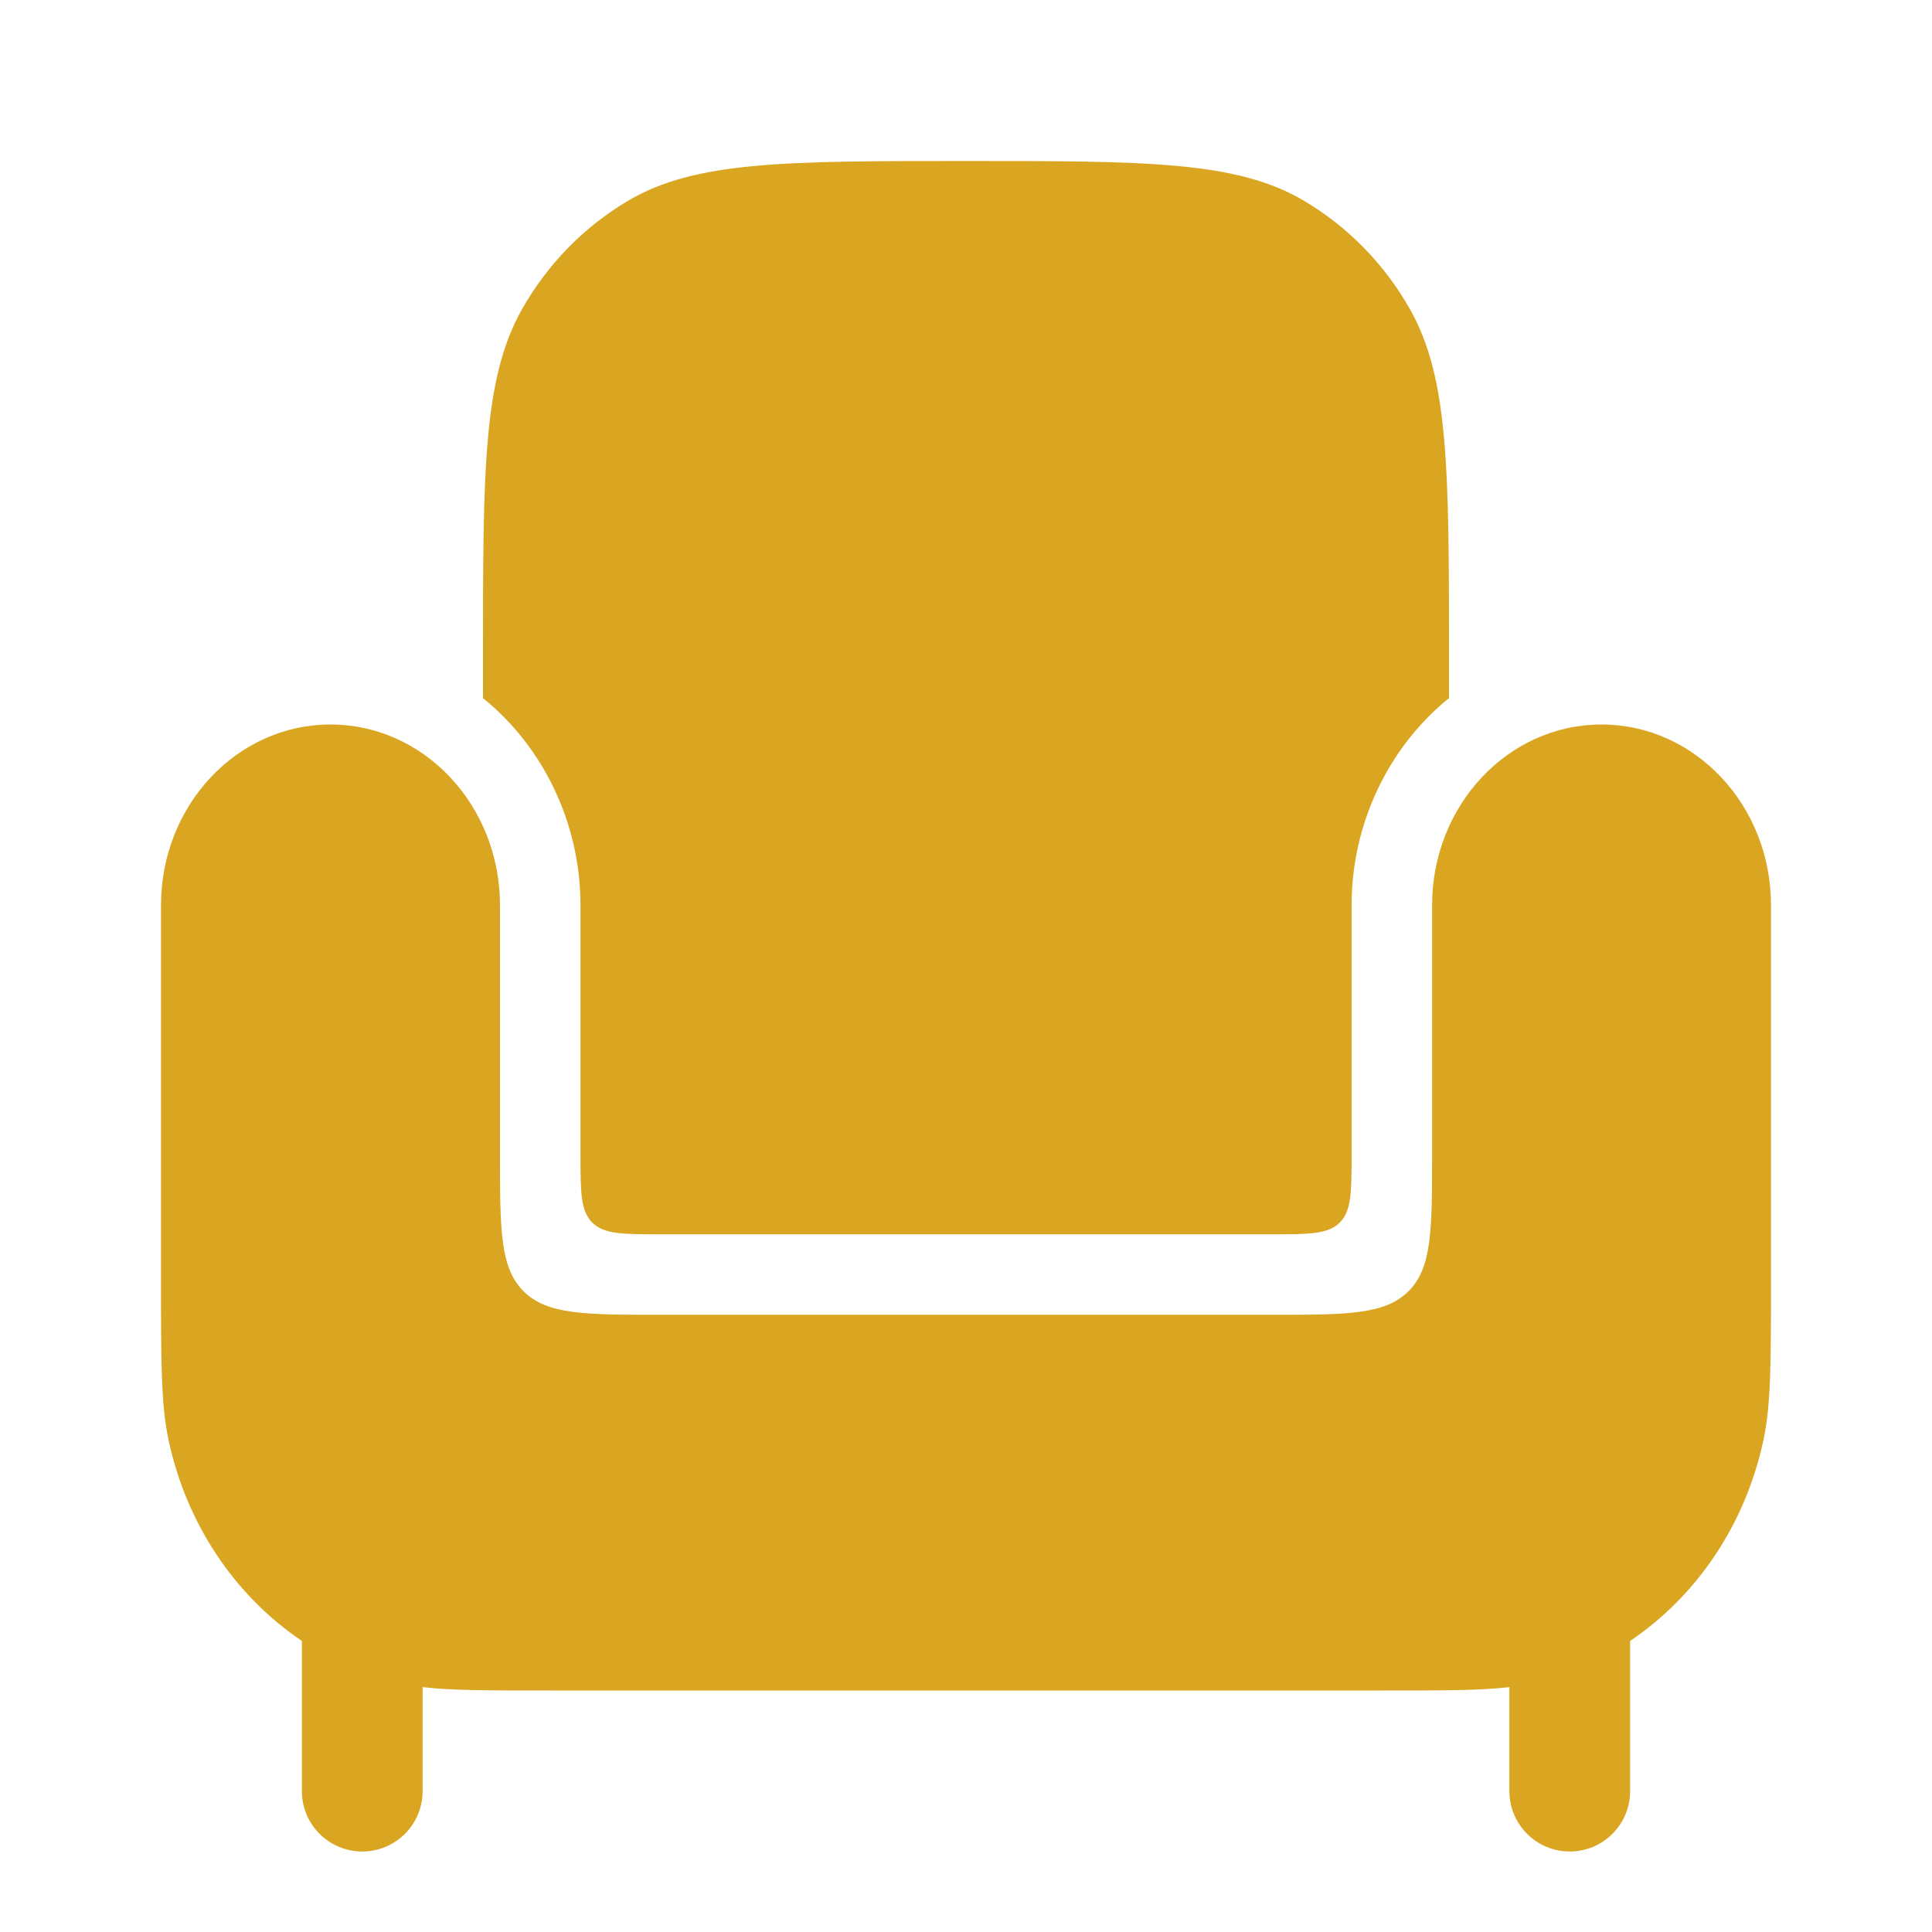
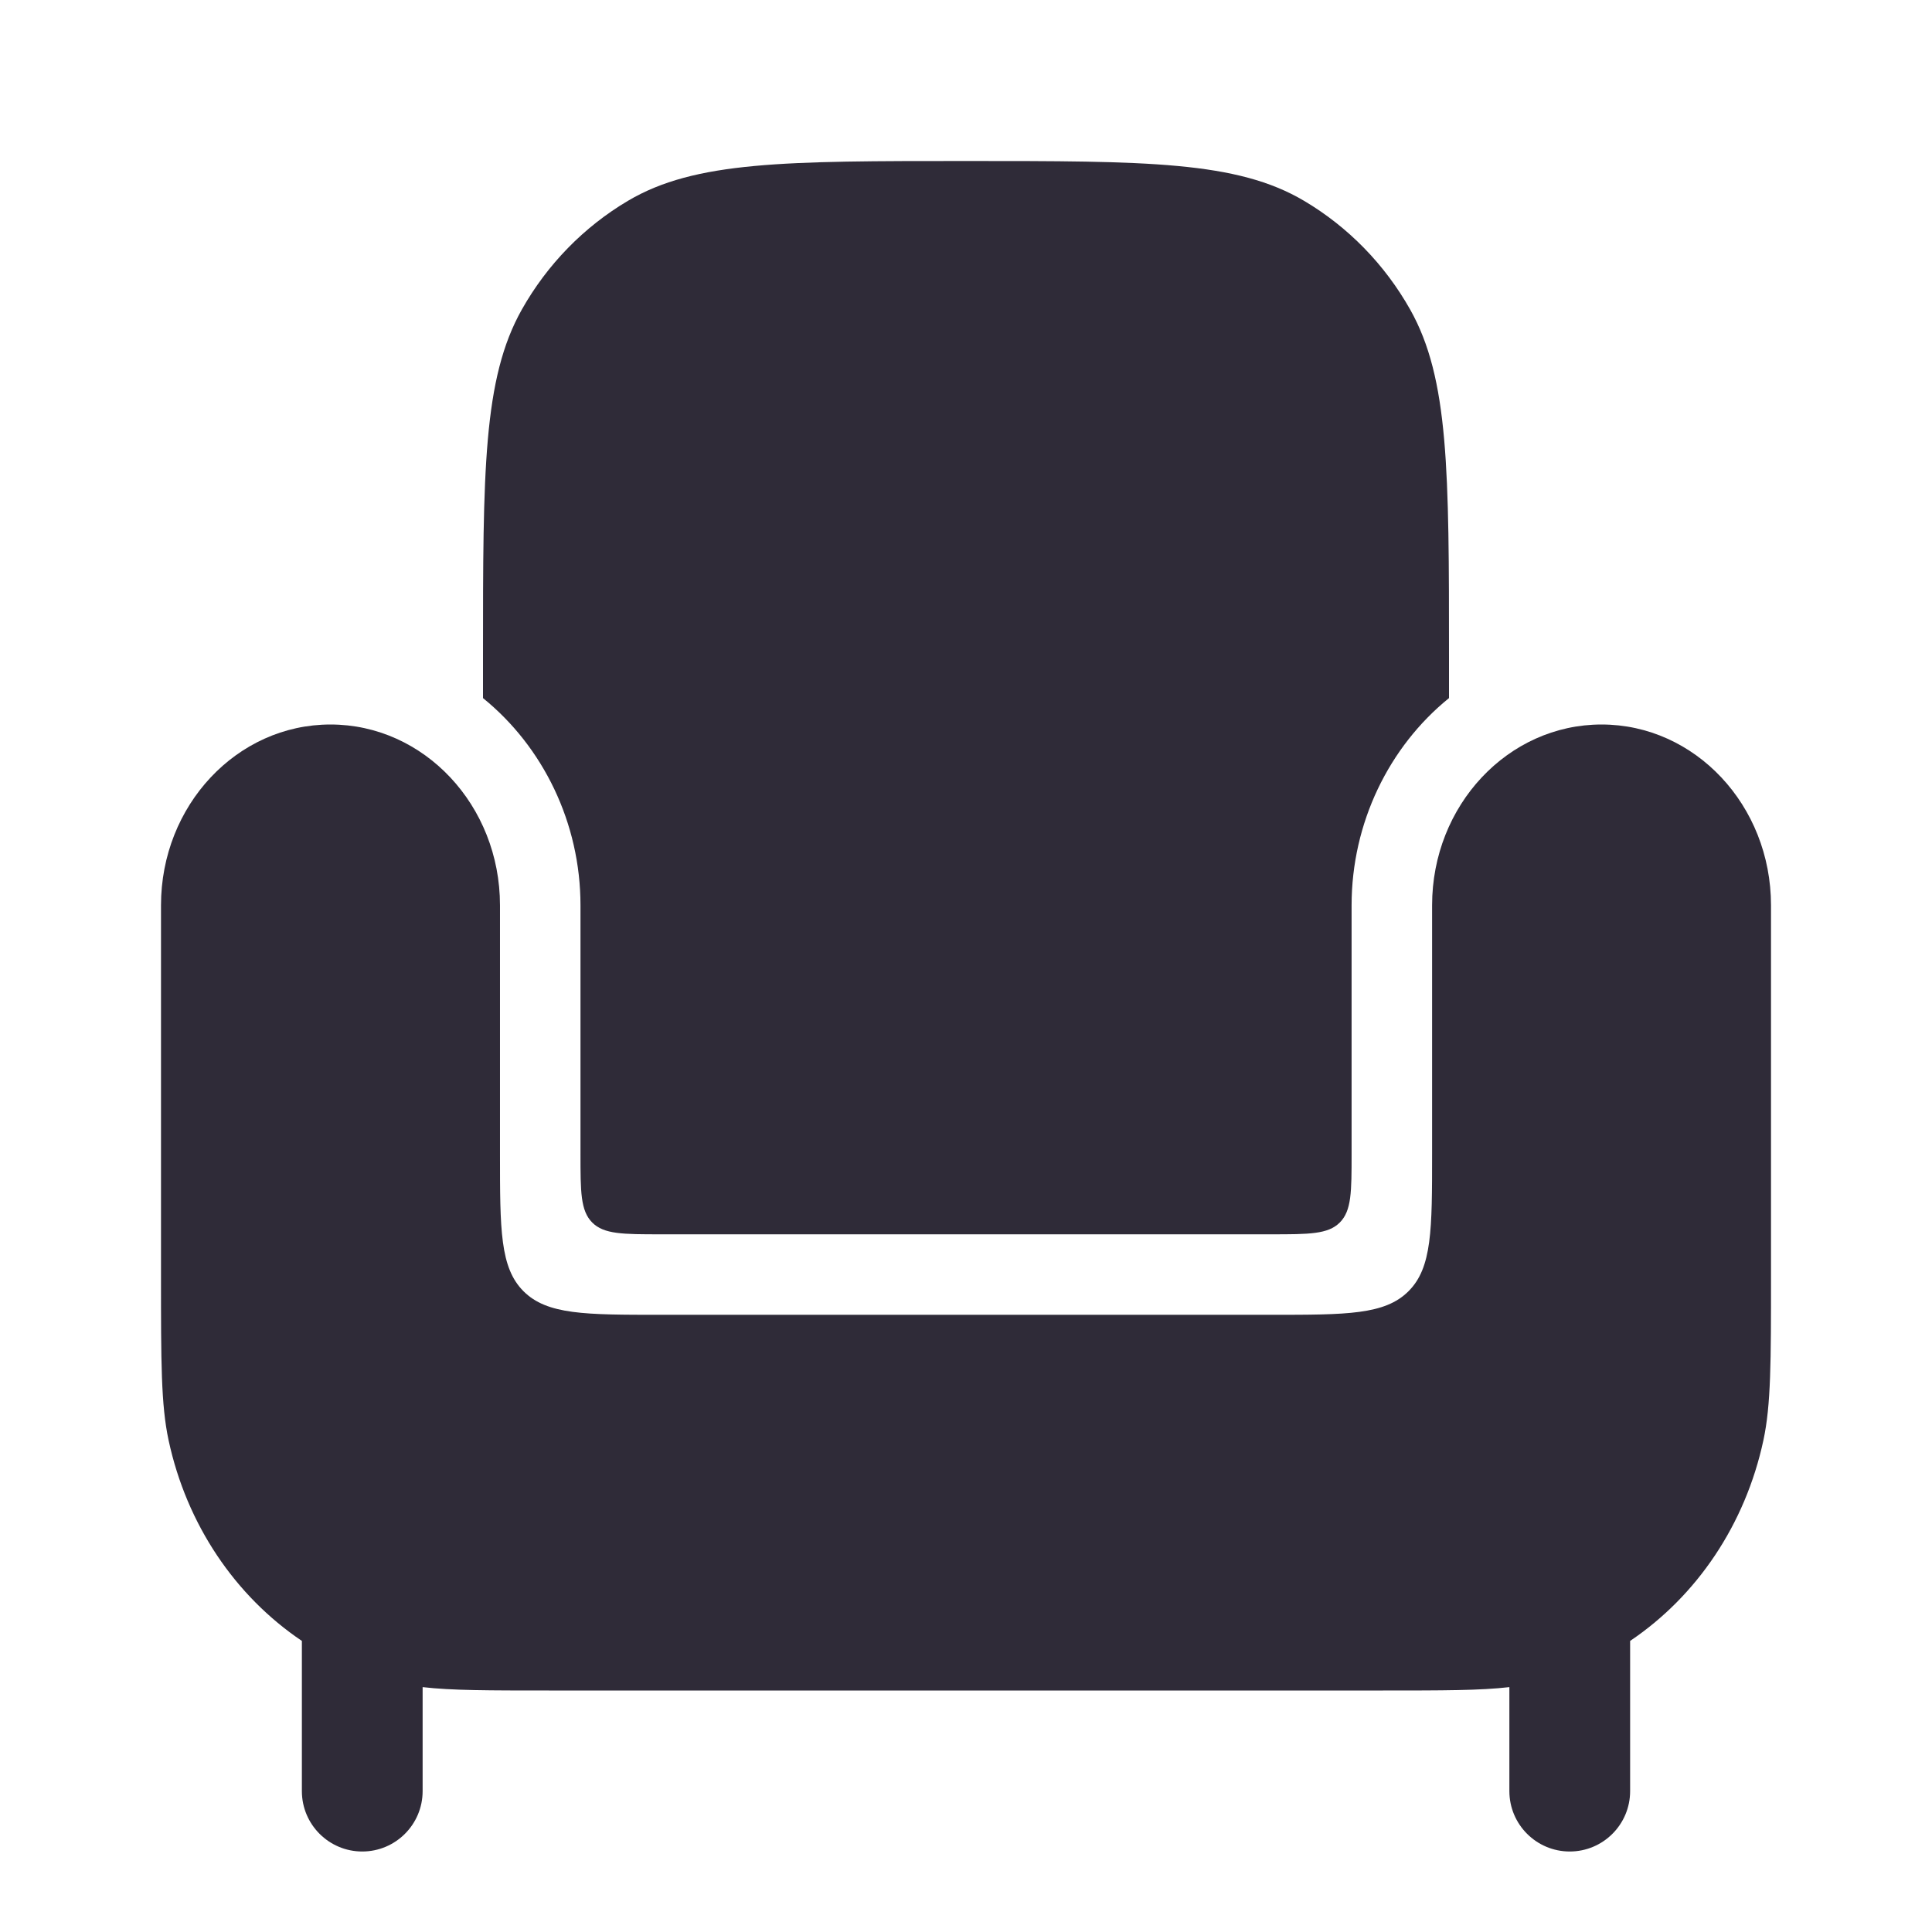
<svg xmlns="http://www.w3.org/2000/svg" width="800px" height="800px" viewBox="0 0 24 24" fill="none">
-   <path d="M17.179 21H6.821C6.076 21 5.61 21 5.25 20.958V21.249V22.25C5.25 22.664 4.914 23 4.5 23C4.086 23 3.75 22.664 3.75 22.25V20.384C2.924 19.828 2.319 18.94 2.094 17.89C2 17.451 2 16.919 2 15.857V11.246C2 10.005 2.943 9 4.105 9C5.268 9 6.211 10.005 6.211 11.246V14.333C6.211 15.276 6.211 15.748 6.503 16.04C6.796 16.333 7.268 16.333 8.211 16.333H15.79C16.732 16.333 17.204 16.333 17.497 16.04C17.79 15.748 17.79 15.276 17.79 14.333V11.246C17.79 10.005 18.732 9 19.895 9C21.057 9 22 10.005 22 11.246V15.857C22 16.919 22 17.451 21.906 17.89C21.681 18.94 21.076 19.828 20.25 20.384V22.25C20.25 22.664 19.914 23 19.5 23C19.086 23 18.75 22.664 18.75 22.25V20.958C18.39 21 17.924 21 17.179 21Z" fill="goldenrod" />
-   <path d="M6 8.672V8.154C6 5.853 6 4.703 6.482 3.846C6.798 3.285 7.253 2.819 7.8 2.495C8.635 2 9.757 2 12 2C14.243 2 15.365 2 16.2 2.495C16.747 2.819 17.202 3.285 17.518 3.846C18 4.703 18 5.853 18 8.154V8.672C17.254 9.276 16.79 10.223 16.79 11.246V14.333C16.79 14.805 16.79 15.04 16.643 15.187C16.497 15.333 16.261 15.333 15.79 15.333H8.211C7.739 15.333 7.503 15.333 7.357 15.187C7.211 15.04 7.211 14.805 7.211 14.333V11.246C7.211 10.223 6.746 9.276 6 8.672Z" fill="goldenrod" />
+   <path d="M17.179 21H6.821C6.076 21 5.61 21 5.25 20.958V21.249V22.25C5.25 22.664 4.914 23 4.5 23C4.086 23 3.75 22.664 3.75 22.25V20.384C2.924 19.828 2.319 18.94 2.094 17.89C2 17.451 2 16.919 2 15.857V11.246C2 10.005 2.943 9 4.105 9C5.268 9 6.211 10.005 6.211 11.246V14.333C6.211 15.276 6.211 15.748 6.503 16.04C6.796 16.333 7.268 16.333 8.211 16.333H15.79C16.732 16.333 17.204 16.333 17.497 16.04C17.79 15.748 17.79 15.276 17.79 14.333V11.246C17.79 10.005 18.732 9 19.895 9C21.057 9 22 10.005 22 11.246V15.857C22 16.919 22 17.451 21.906 17.89C21.681 18.94 21.076 19.828 20.25 20.384V22.25C20.25 22.664 19.914 23 19.5 23C19.086 23 18.75 22.664 18.75 22.25V20.958C18.39 21 17.924 21 17.179 21Z" fill="#2f2b38" />
+   <path d="M6 8.672V8.154C6 5.853 6 4.703 6.482 3.846C6.798 3.285 7.253 2.819 7.8 2.495C8.635 2 9.757 2 12 2C14.243 2 15.365 2 16.2 2.495C16.747 2.819 17.202 3.285 17.518 3.846C18 4.703 18 5.853 18 8.154V8.672C17.254 9.276 16.79 10.223 16.79 11.246V14.333C16.79 14.805 16.79 15.04 16.643 15.187C16.497 15.333 16.261 15.333 15.79 15.333H8.211C7.739 15.333 7.503 15.333 7.357 15.187C7.211 15.04 7.211 14.805 7.211 14.333V11.246C7.211 10.223 6.746 9.276 6 8.672Z" fill="#2f2b38" />
</svg>
